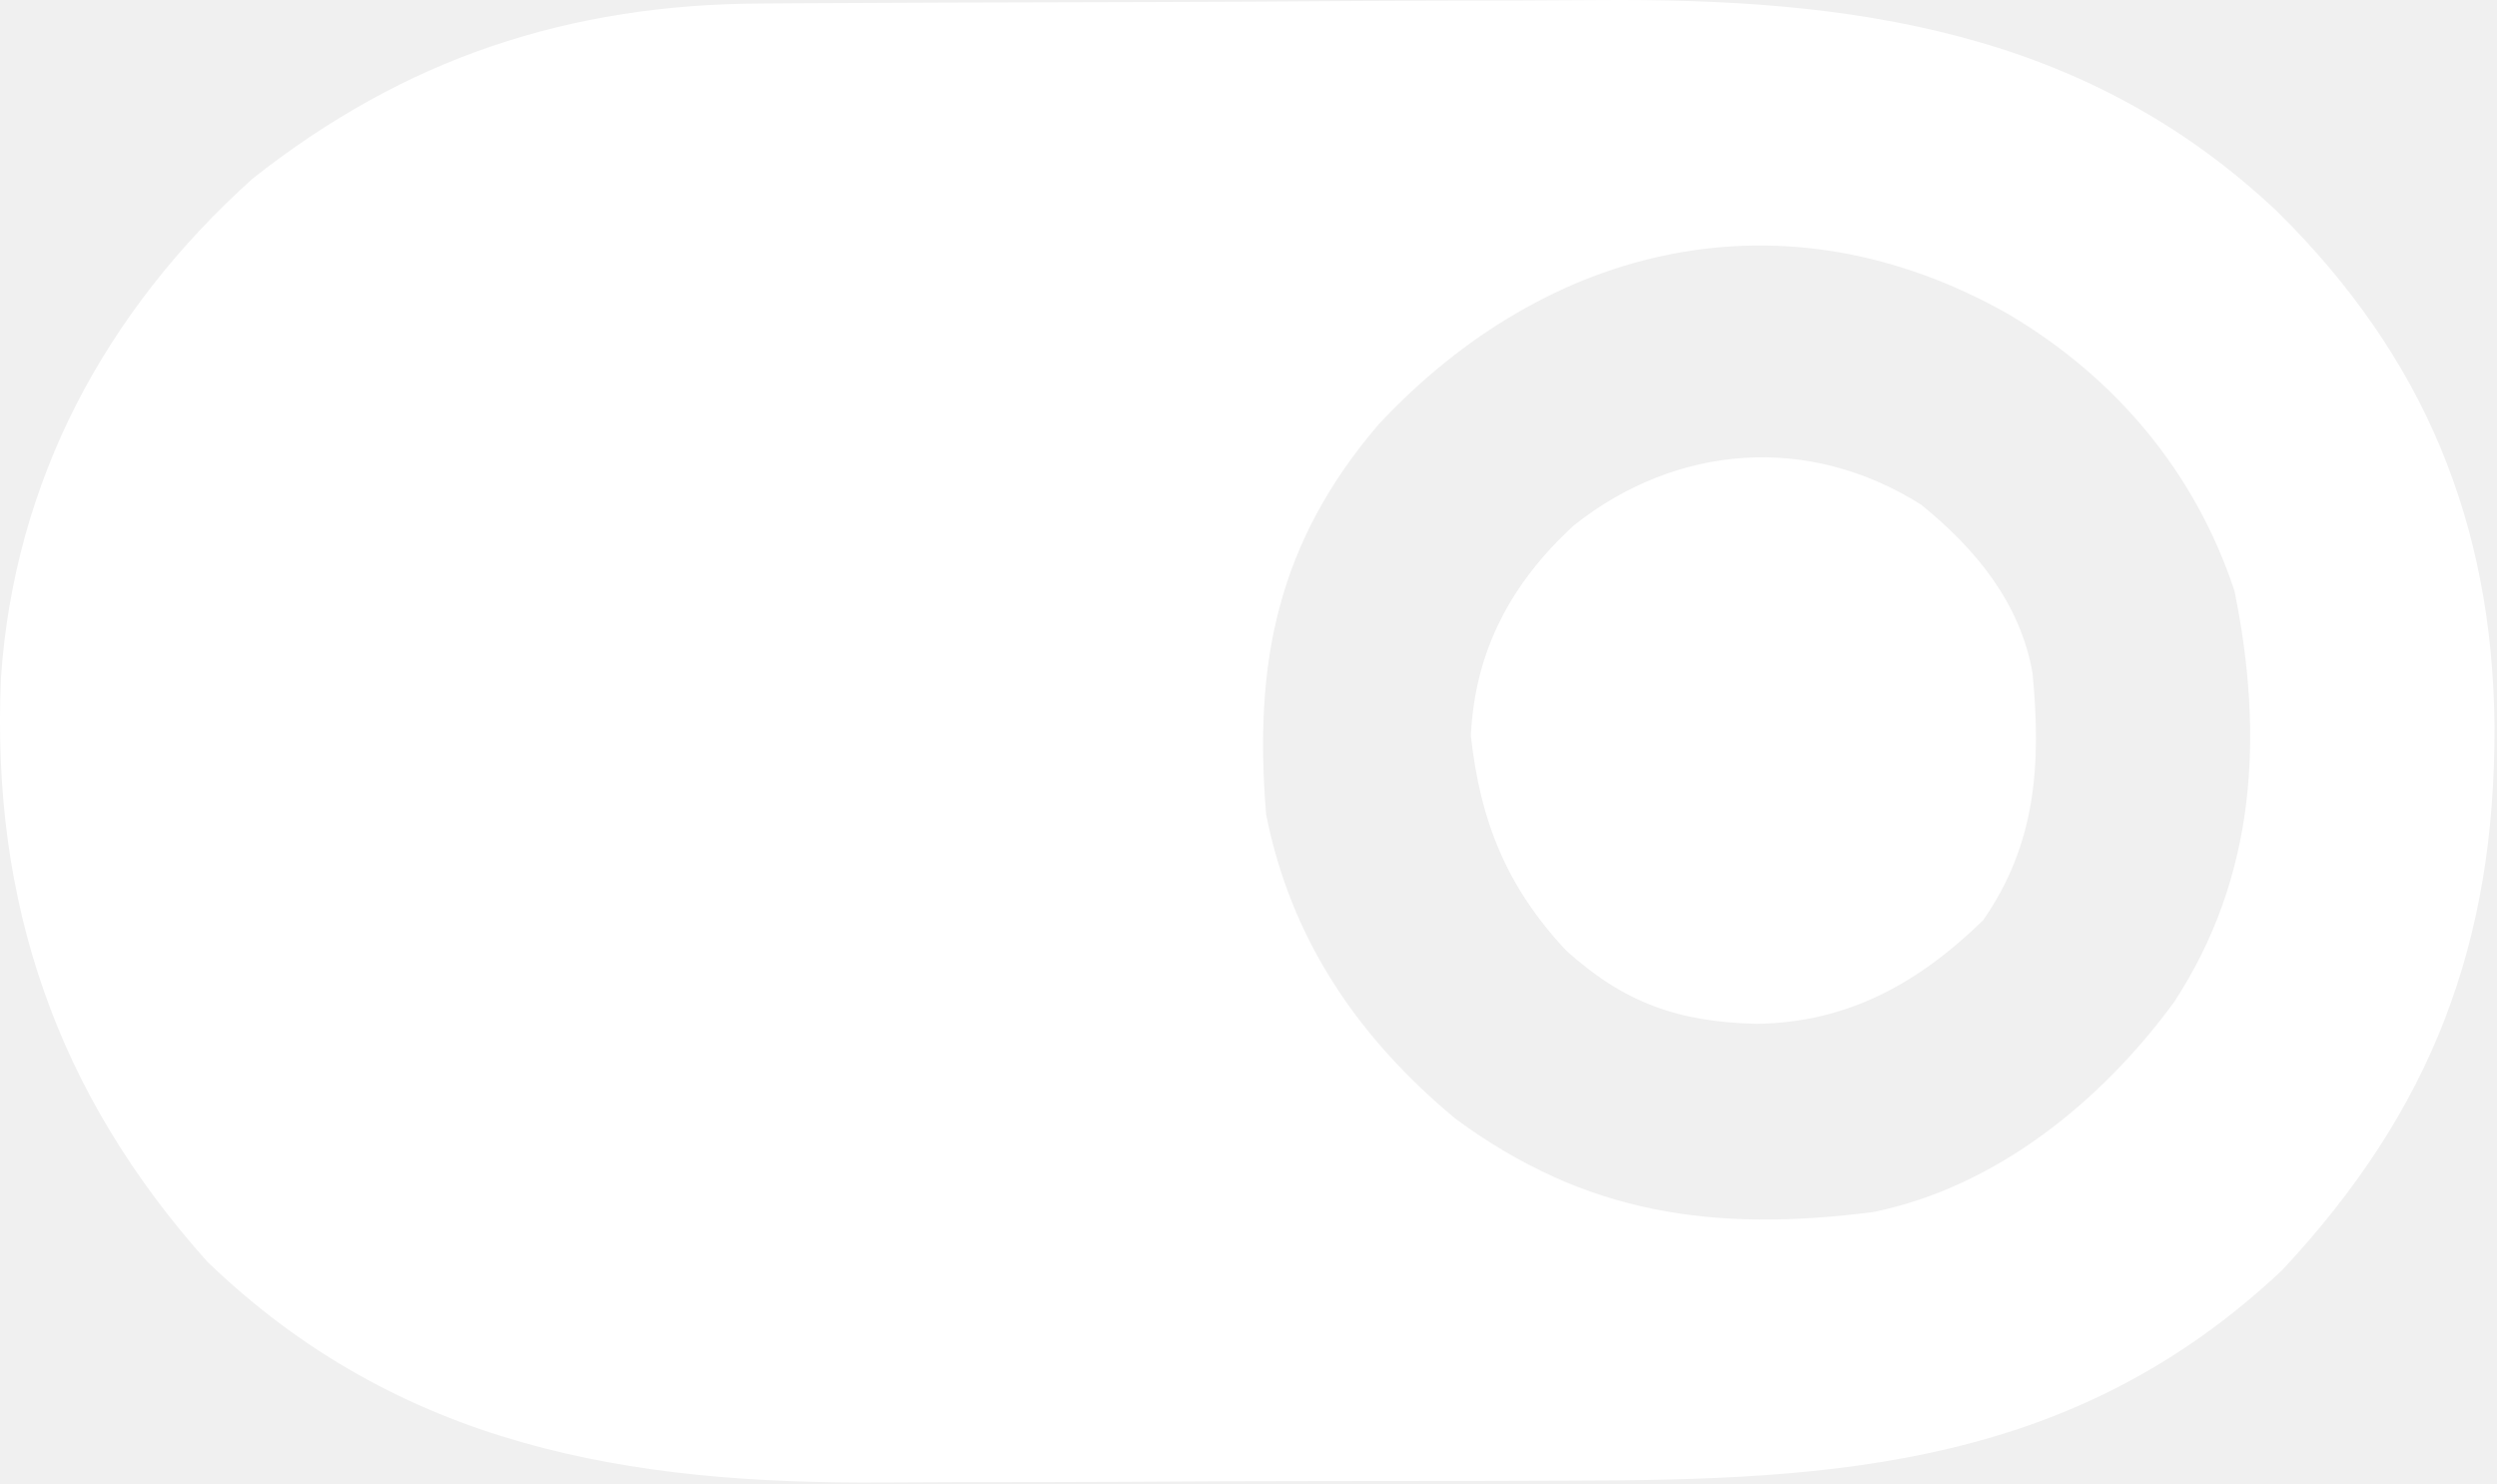
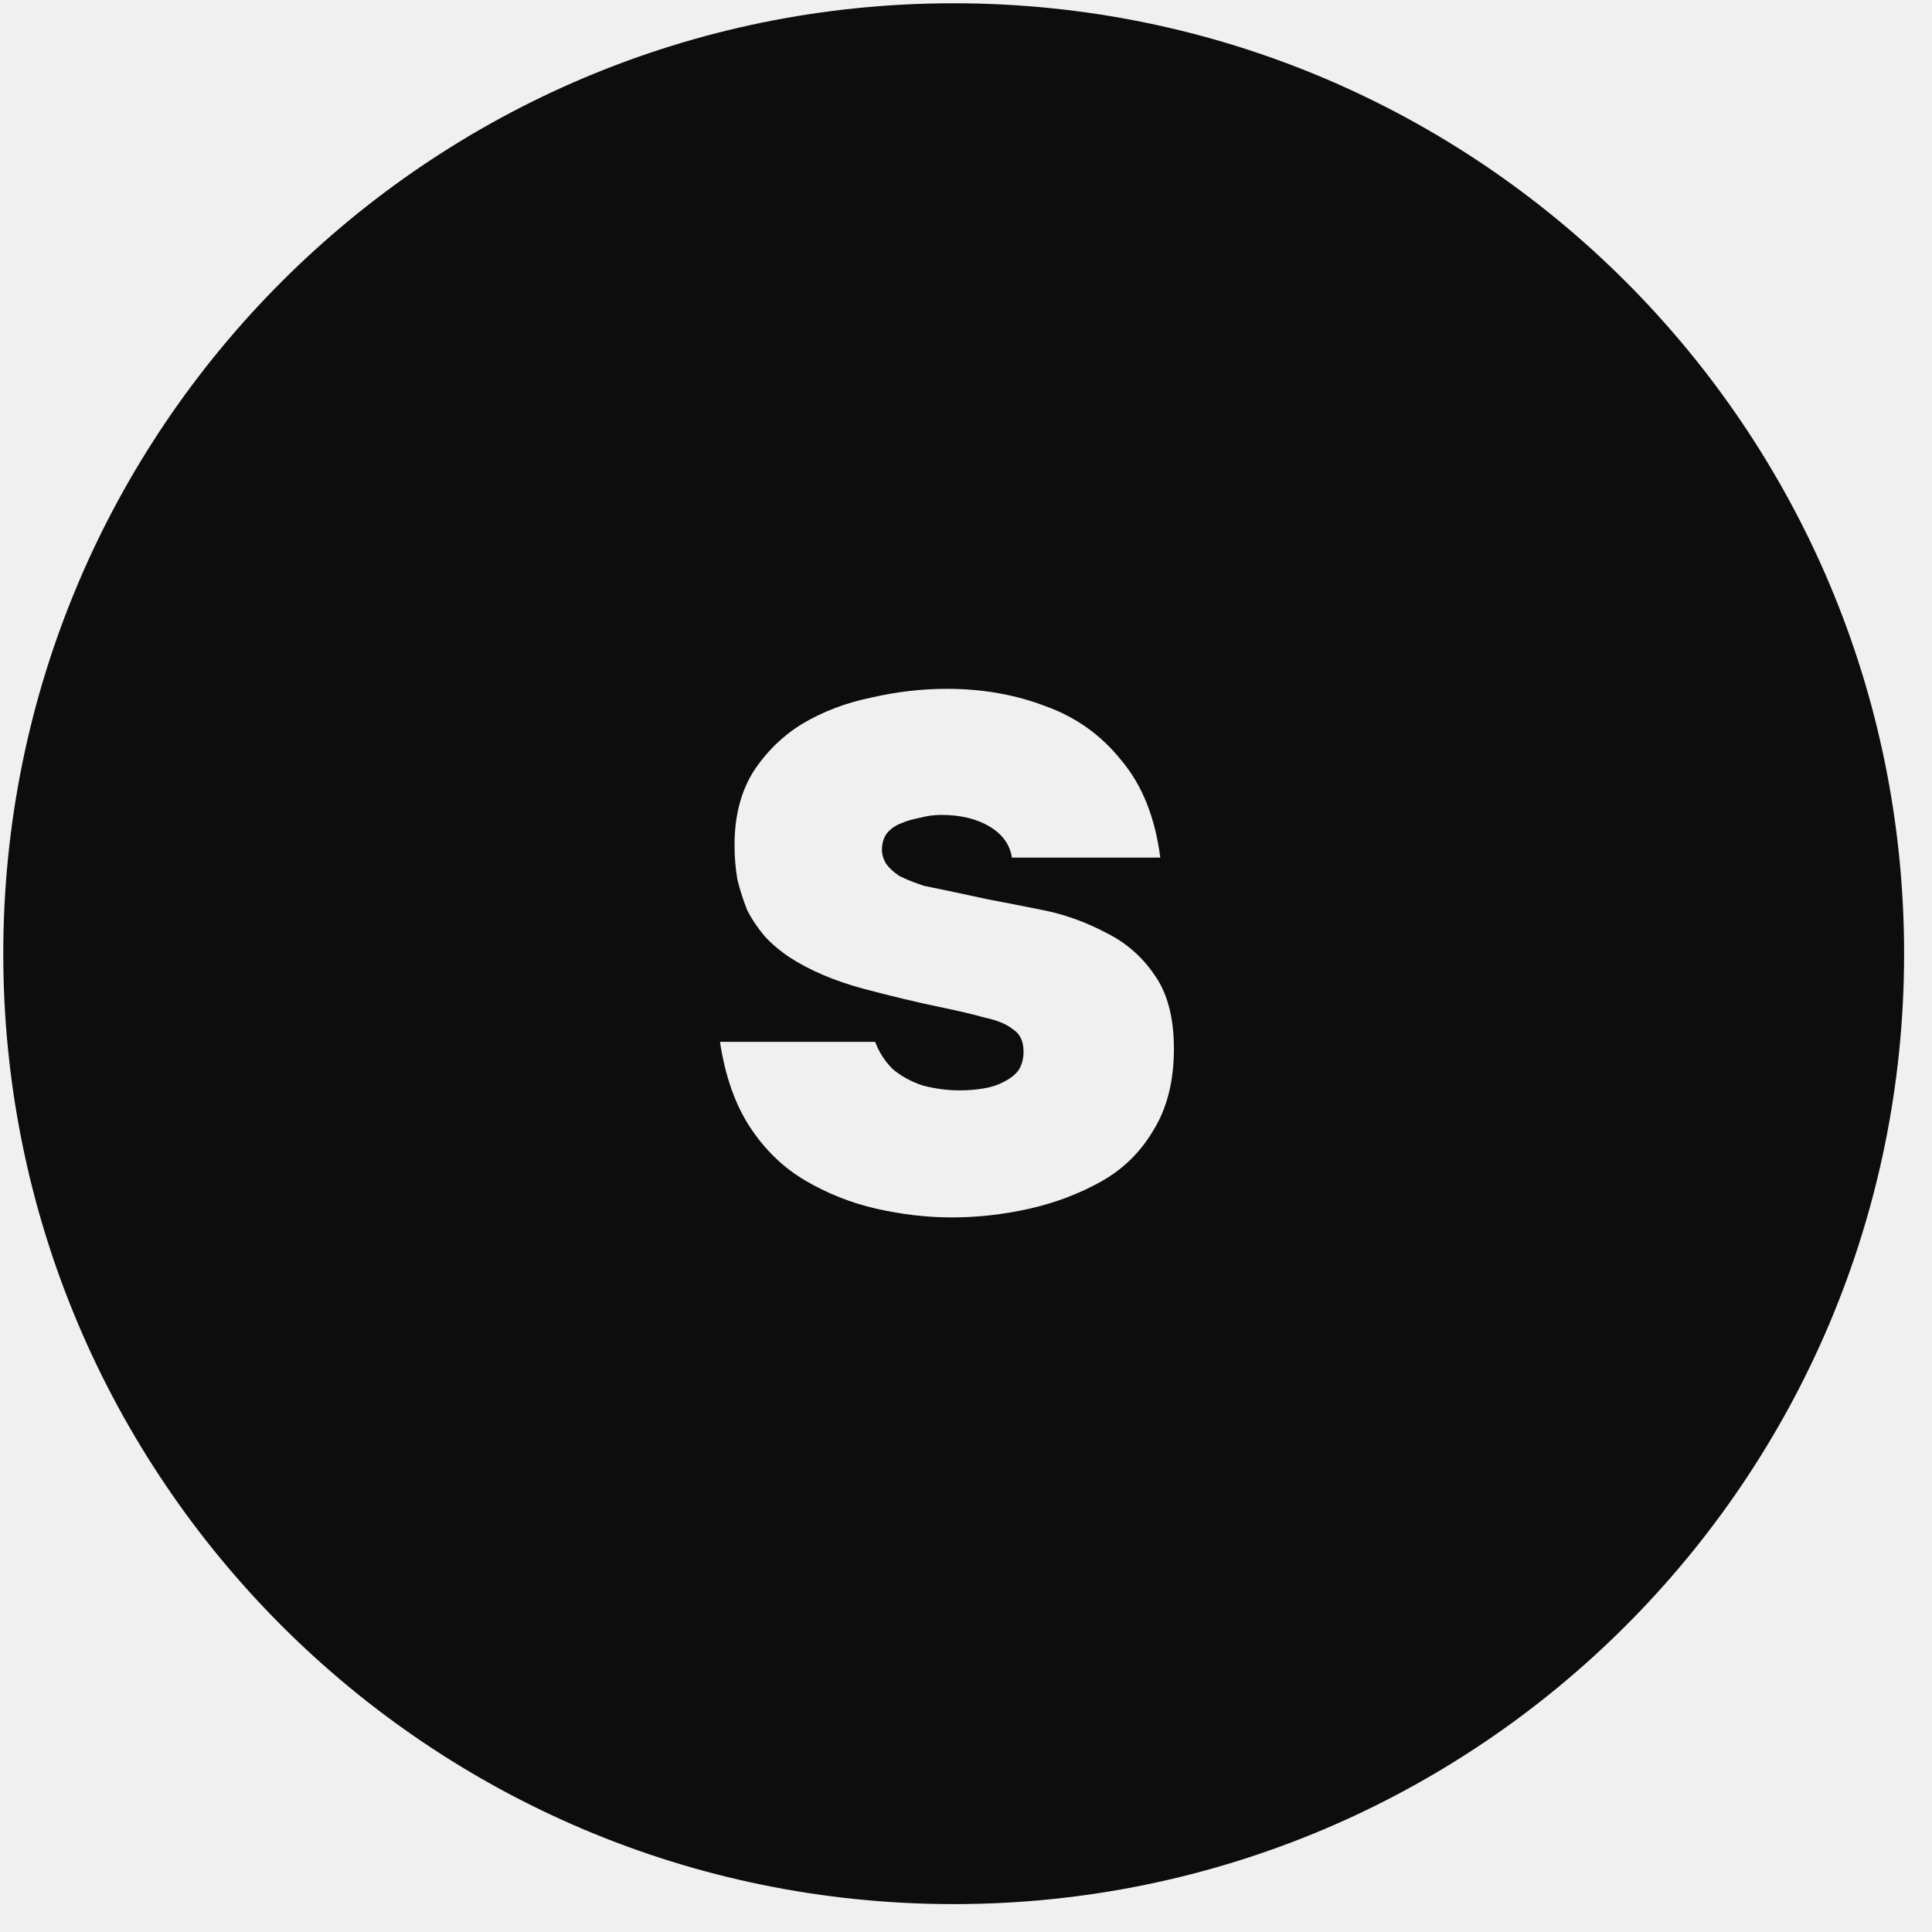
- <svg xmlns="http://www.w3.org/2000/svg" width="202" height="120" viewBox="0 0 202 120" fill="none">
-   <path d="M129.138 0.008C149.765 -0.167 168.653 2.39 184.263 17.153C196.117 28.886 201.639 42.308 201.8 58.774C201.842 76.288 196.74 89.801 184.613 102.774C167.798 118.601 148.726 119.781 126.878 119.797C124.778 119.804 122.677 119.811 120.576 119.818C116.186 119.83 111.794 119.832 107.404 119.831C101.815 119.831 96.227 119.858 90.638 119.893C86.302 119.915 81.966 119.919 77.63 119.918C75.572 119.921 73.513 119.93 71.454 119.946C50.824 120.087 32.35 117.081 16.773 102.086C4.577 88.449 -0.716 73.075 0.077 54.875C1.162 38.883 8.528 25.157 20.425 14.461C32.763 4.713 45.976 0.334 61.665 0.284C62.577 0.278 63.488 0.271 64.427 0.264C67.434 0.244 70.441 0.233 73.448 0.223C74.482 0.219 75.516 0.214 76.581 0.21C82.059 0.189 87.537 0.176 93.015 0.166C98.634 0.155 104.252 0.12 109.871 0.08C114.225 0.054 118.579 0.046 122.932 0.042C125.001 0.037 127.069 0.027 129.138 0.008ZM162.425 25.391C144.383 15.188 125.248 19.645 111.523 34.34C103.355 43.889 101.409 53.56 102.425 65.877C104.402 75.964 109.85 83.963 117.749 90.518C128.253 98.269 138.678 99.718 151.573 98.059C161.537 96.024 170.047 89.049 175.882 81.072C182.522 70.929 183.144 59.521 180.765 47.818C177.609 38.239 171.151 30.531 162.425 25.391ZM127.3 42.524C135.642 35.911 146.316 35.099 155.413 40.832C159.829 44.408 163.431 48.773 164.425 54.461C165.128 61.784 164.732 68.295 160.425 74.461C155.194 79.55 149.507 82.729 142.113 82.836C135.785 82.692 131.422 81.152 126.706 76.918C121.882 71.751 119.762 66.498 118.988 59.524C119.327 52.593 122.254 47.183 127.3 42.524Z" fill="#fff" />
+ <svg xmlns="http://www.w3.org/2000/svg" width="62" height="62" viewBox="0 0 62 62" fill="none">
+   <path d="M30.605 0.105C47.45 0.105 61.105 13.761 61.105 30.605C61.105 47.45 47.45 61.105 30.605 61.105C13.761 61.105 0.105 47.45 0.105 30.605C0.105 13.761 13.761 0.105 30.605 0.105ZM30.388 22.105C29.579 22.105 28.77 22.199 27.961 22.386C27.151 22.552 26.415 22.831 25.751 23.225C25.108 23.619 24.579 24.139 24.164 24.782C23.77 25.425 23.572 26.203 23.572 27.116C23.572 27.51 23.604 27.884 23.666 28.237C23.749 28.569 23.852 28.891 23.976 29.202C24.122 29.492 24.309 29.772 24.537 30.042C24.765 30.291 25.035 30.519 25.346 30.726C25.99 31.141 26.767 31.473 27.68 31.722C28.614 31.971 29.485 32.179 30.295 32.345C30.793 32.449 31.229 32.552 31.602 32.656C31.996 32.739 32.297 32.864 32.505 33.03C32.733 33.175 32.847 33.414 32.847 33.746C32.847 33.974 32.795 34.171 32.691 34.337C32.587 34.482 32.432 34.607 32.224 34.711C32.038 34.814 31.82 34.887 31.571 34.928C31.322 34.97 31.062 34.991 30.793 34.991C30.398 34.991 30.004 34.938 29.61 34.835C29.237 34.71 28.915 34.534 28.645 34.305C28.396 34.056 28.209 33.766 28.085 33.434H23.105C23.271 34.534 23.593 35.447 24.07 36.174C24.547 36.9 25.139 37.471 25.845 37.886C26.55 38.3 27.307 38.601 28.116 38.788C28.946 38.975 29.755 39.068 30.544 39.068C31.374 39.068 32.204 38.975 33.034 38.788C33.864 38.601 34.631 38.31 35.337 37.916C36.042 37.522 36.602 36.972 37.017 36.266C37.453 35.561 37.672 34.69 37.672 33.652C37.672 32.656 37.464 31.868 37.049 31.287C36.654 30.706 36.146 30.259 35.523 29.948C34.901 29.616 34.258 29.377 33.594 29.232C32.993 29.108 32.359 28.984 31.695 28.859C31.031 28.714 30.347 28.569 29.641 28.424C29.33 28.32 29.07 28.216 28.863 28.112C28.676 27.988 28.531 27.853 28.427 27.708C28.345 27.563 28.303 27.417 28.302 27.272C28.302 27.065 28.355 26.888 28.459 26.743C28.583 26.598 28.728 26.494 28.894 26.431C29.081 26.348 29.288 26.286 29.516 26.245C29.745 26.183 29.974 26.151 30.202 26.151C30.824 26.151 31.343 26.276 31.758 26.525C32.172 26.774 32.411 27.106 32.473 27.521H37.235C37.069 26.235 36.655 25.196 35.991 24.408C35.348 23.599 34.538 23.018 33.563 22.666C32.588 22.292 31.529 22.105 30.388 22.105Z" fill="#0D0D0D" />
</svg>
